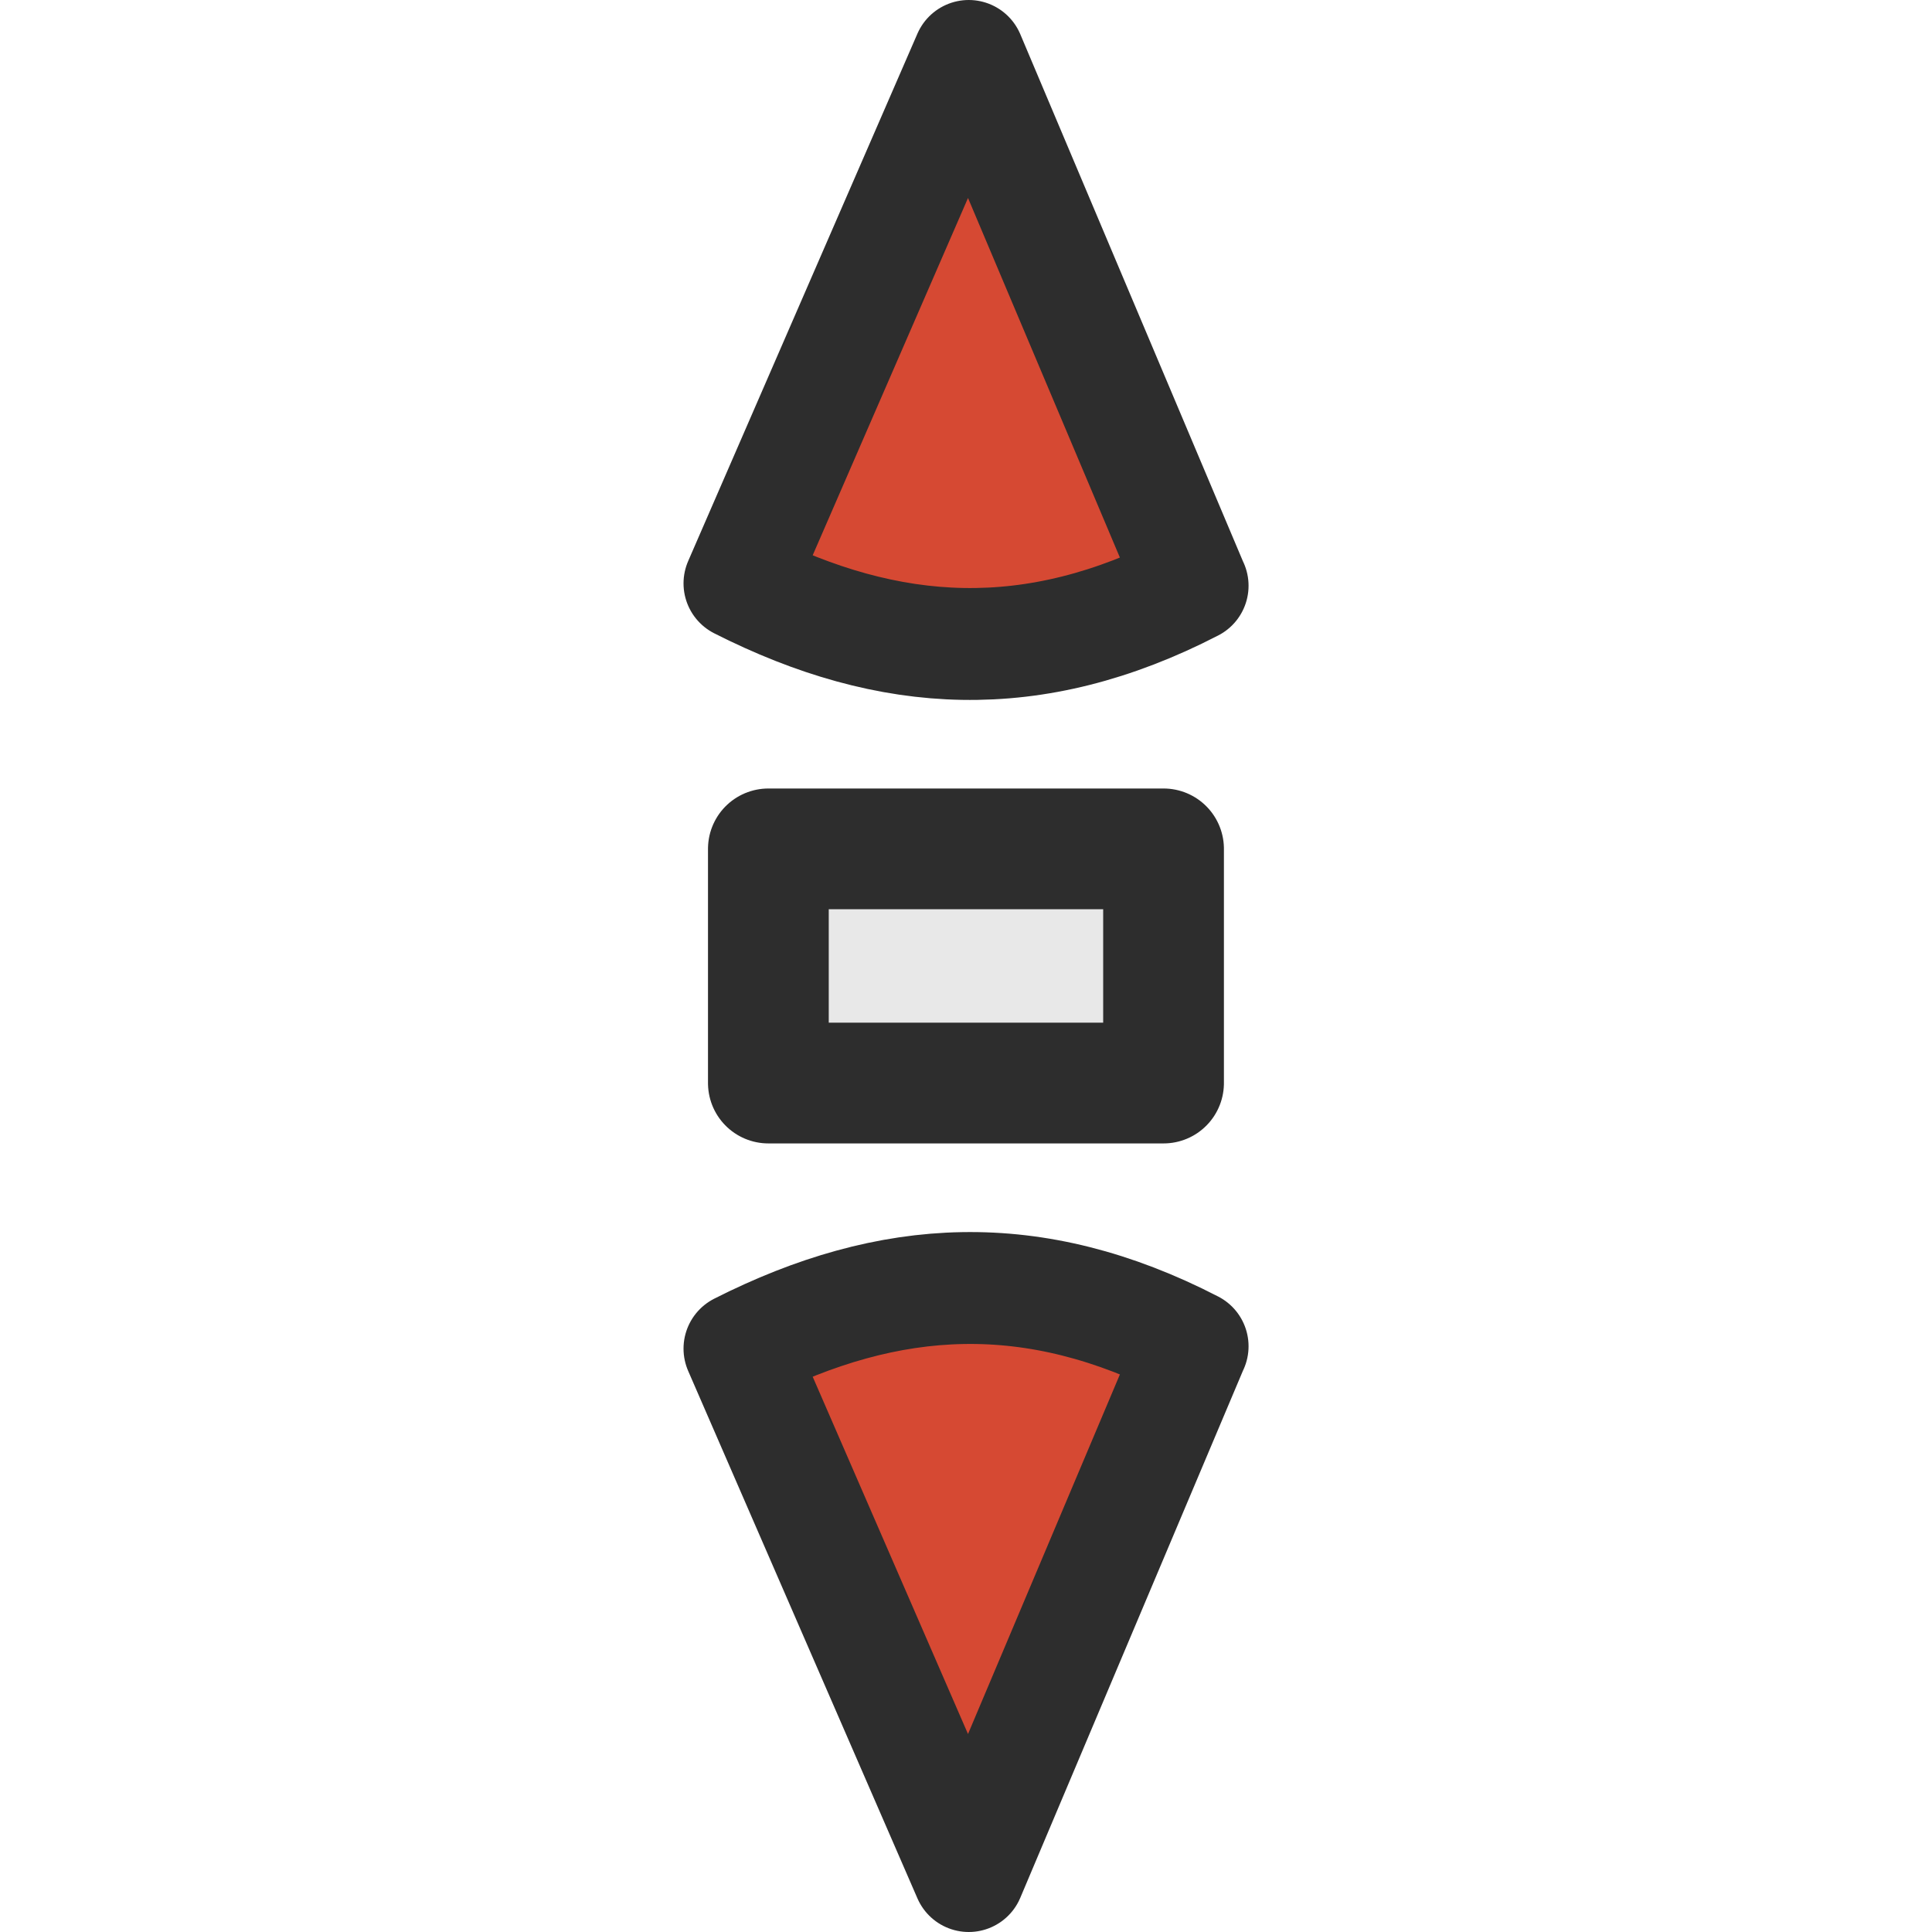
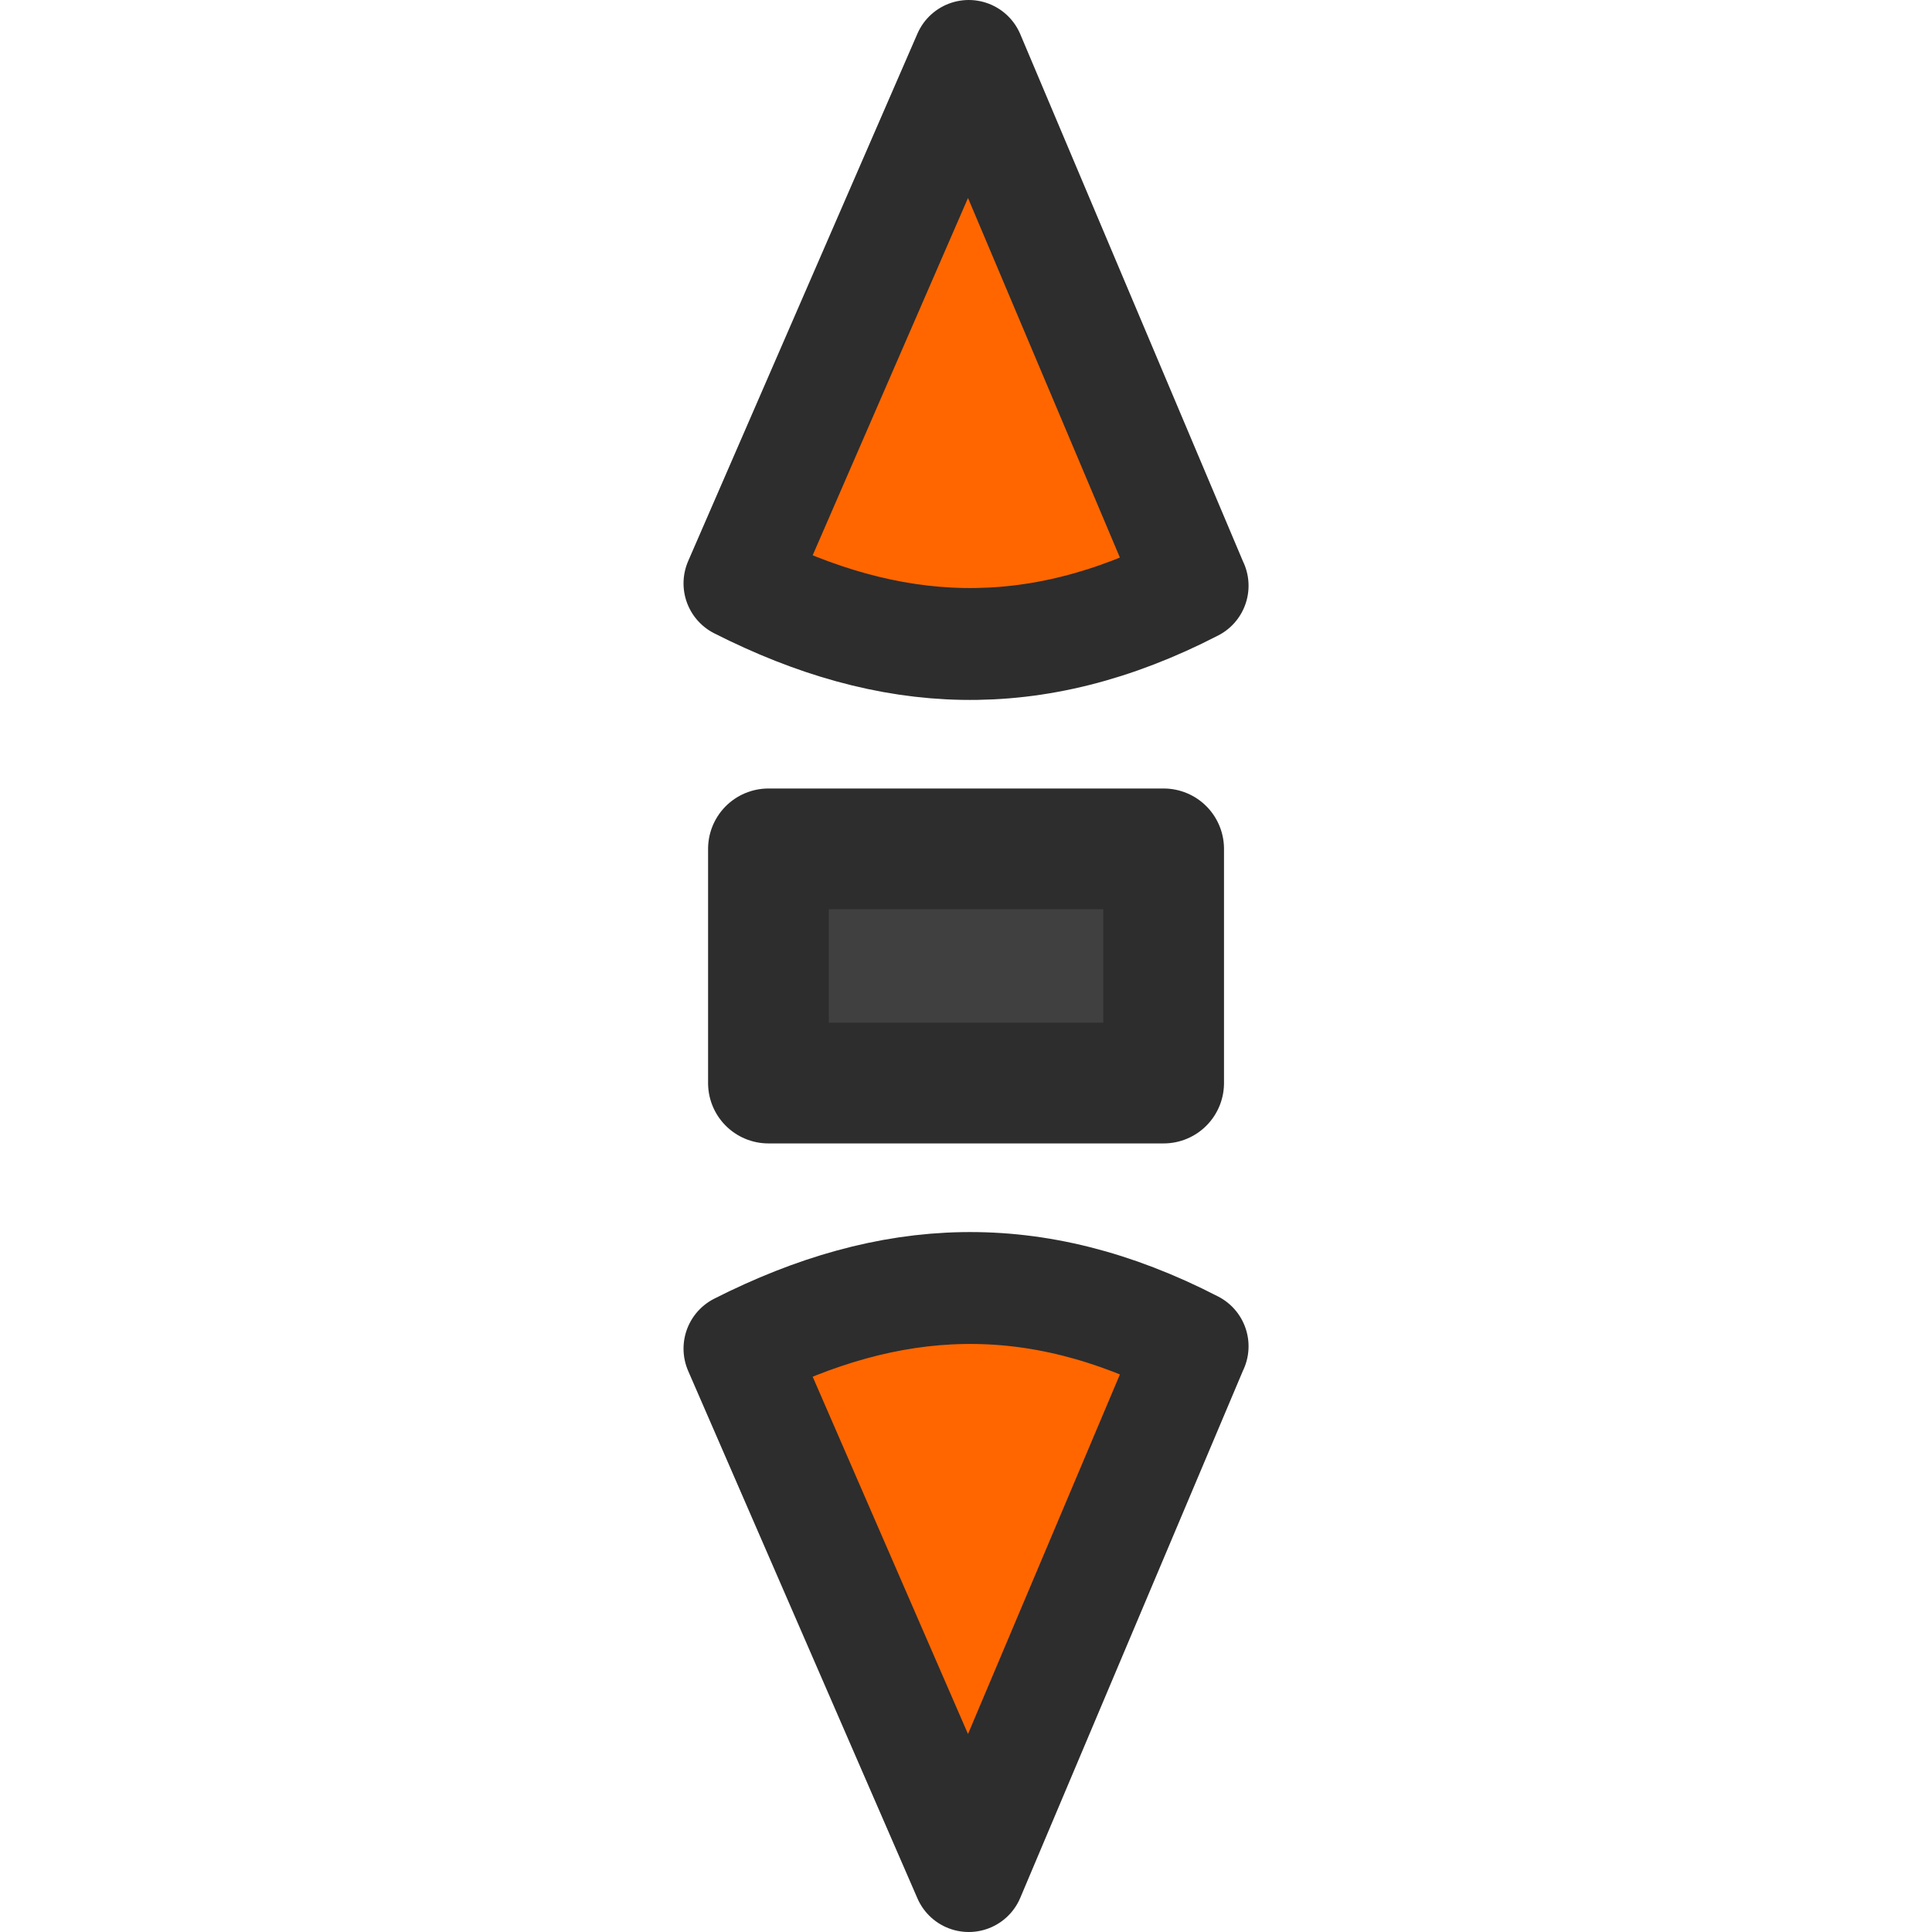
<svg xmlns="http://www.w3.org/2000/svg" width="24" height="24" id="svg2985" version="1.1">
  <defs id="defs2987" />
  <g id="layer16" />
  <g id="layer9" />
  <g id="layer10" />
  <g id="layer11" />
  <g id="layer12">
-     <g id="g4374" transform="matrix(0,1,-1,0,24,1.7e-7)">
-       <path style="fill:#d64933;stroke:#2d2d2d;stroke-width:1.39;stroke-linecap:butt;stroke-linejoin:round;stroke-miterlimit:4;stroke-opacity:1;stroke-dasharray:none;display:inline" d="m 7.276,9.186 -6.581,2.78 6.552,2.848 c 0.948,-1.871 1.048,-3.654 0.029,-5.629 z" id="path7971-6-5" />
-       <path id="path3859" d="m 10.545,10.364 0,-0.818 2.909,0 0,0.545 0,4.364 -2.909,0 z" style="fill:#e8e8e8;stroke:#2d2d2d;stroke-width:1.5;stroke-linecap:butt;stroke-linejoin:round;stroke-miterlimit:4;stroke-opacity:1;stroke-dasharray:none" />
-       <path id="path4372" d="m 16.724,9.186 6.581,2.78 -6.552,2.848 c -0.948,-1.871 -1.048,-3.654 -0.029,-5.629 z" style="fill:#d64933;stroke:#2d2d2d;stroke-width:1.39;stroke-linecap:butt;stroke-linejoin:round;stroke-miterlimit:4;stroke-opacity:1;stroke-dasharray:none;display:inline" />
+     <g id="g4374" transform="rotate(90,12,12)">
+       <path style="display:inline;fill:#ff6600;stroke:#2d2d2d;stroke-width:1.39;stroke-linecap:butt;stroke-linejoin:round;stroke-miterlimit:4;stroke-dasharray:none;stroke-opacity:1" d="m 7.276,9.186 -6.581,2.78 6.552,2.848 c 0.948,-1.871 1.048,-3.654 0.029,-5.629 z" id="path7971-6-5" />
+       <path id="path3859" d="M 10.545,10.364 V 9.545 h 2.909 v 0.545 4.364 h -2.909 z" style="fill:#404040;stroke:#2d2d2d;stroke-width:1.5;stroke-linecap:butt;stroke-linejoin:round;stroke-miterlimit:4;stroke-dasharray:none;stroke-opacity:1" />
+       <path id="path4372" d="m 16.724,9.186 6.581,2.78 -6.552,2.848 c -0.948,-1.871 -1.048,-3.654 -0.029,-5.629 z" style="display:inline;fill:#ff6600;stroke:#2d2d2d;stroke-width:1.39;stroke-linecap:butt;stroke-linejoin:round;stroke-miterlimit:4;stroke-dasharray:none;stroke-opacity:1" />
    </g>
  </g>
  <g id="layer13" />
</svg>
